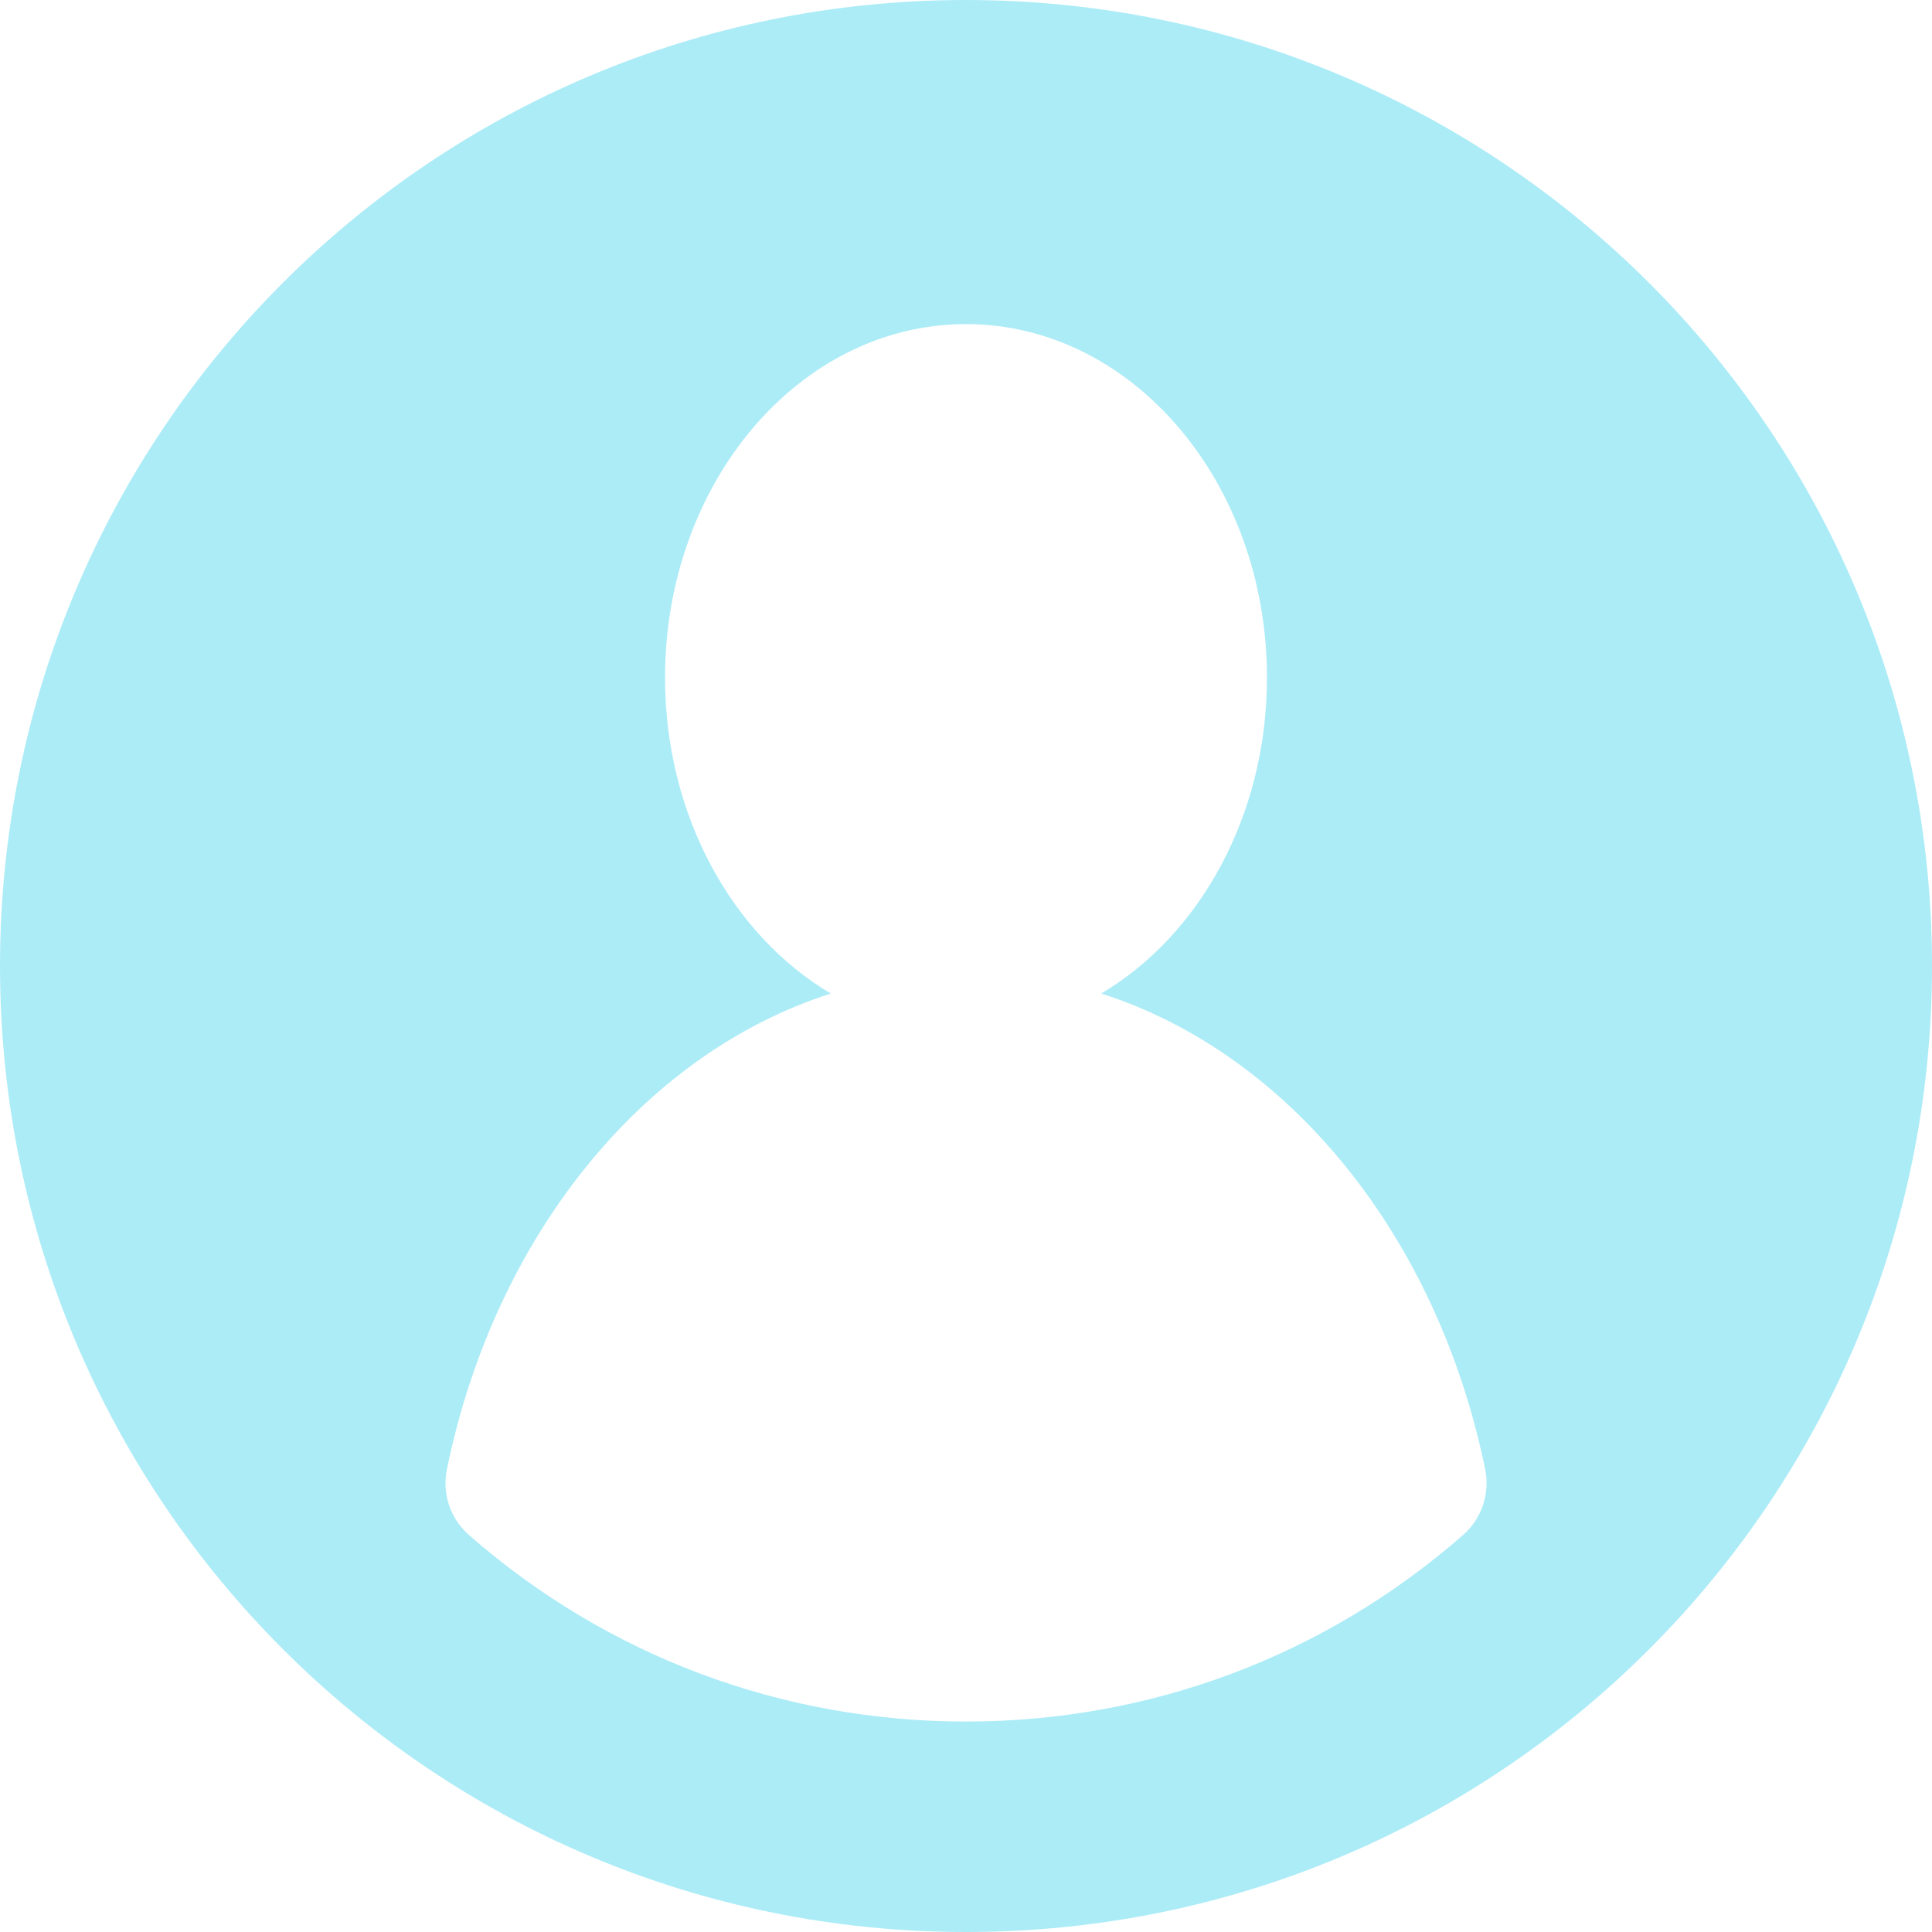
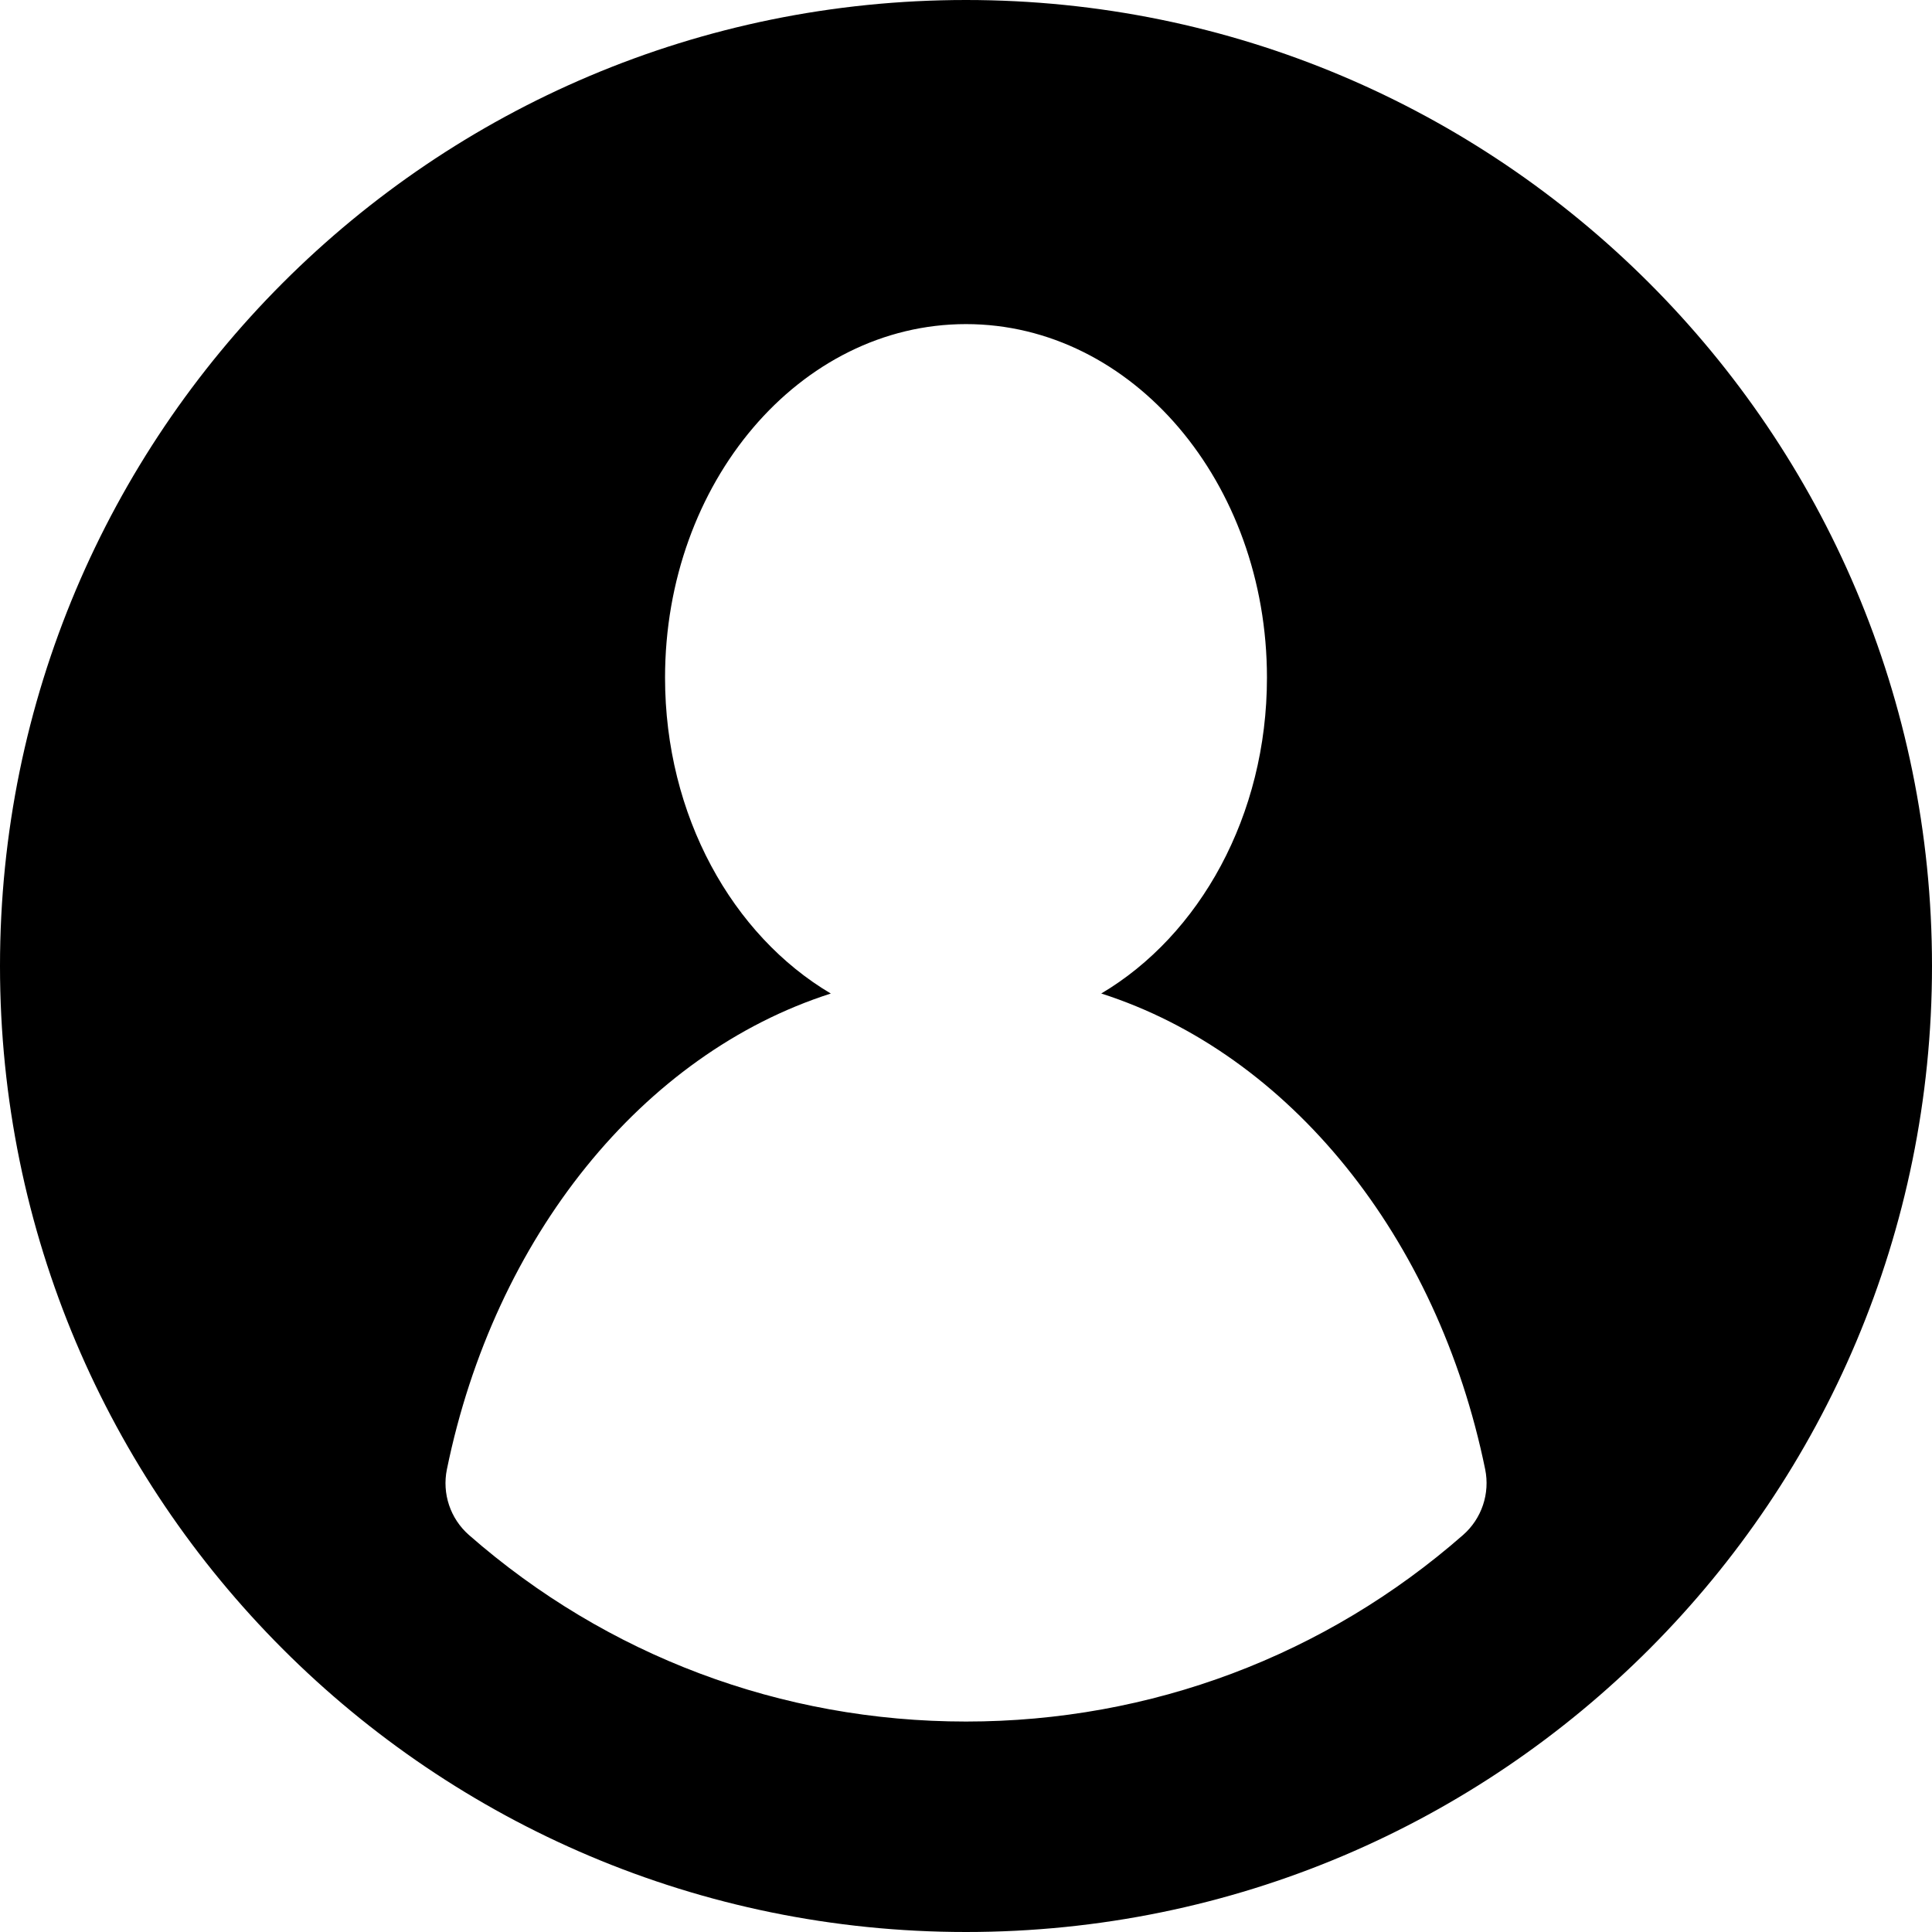
<svg xmlns="http://www.w3.org/2000/svg" version="1.1" id="Layer_1" x="0px" y="0px" viewBox="0 0 459 459" style="enable-background:new 0 0 459 459;" xml:space="preserve">
  <g>
    <g>
-       <path fill="#acecf7" d="M229.5,0C102.53,0,0,102.845,0,229.5C0,356.301,102.719,459,229.5,459C356.851,459,459,355.815,459,229.5    C459,102.547,356.079,0,229.5,0z M347.601,364.67C314.887,393.338,273.4,409,229.5,409c-43.892,0-85.372-15.657-118.083-44.314    c-4.425-3.876-6.425-9.834-5.245-15.597c11.3-55.195,46.457-98.725,91.209-113.047C174.028,222.218,158,193.817,158,161    c0-46.392,32.012-84,71.5-84c39.488,0,71.5,37.608,71.5,84c0,32.812-16.023,61.209-39.369,75.035    c44.751,14.319,79.909,57.848,91.213,113.038C354.023,354.828,352.019,360.798,347.601,364.67z" />
+       <path d="M229.5,0C102.53,0,0,102.845,0,229.5C0,356.301,102.719,459,229.5,459C356.851,459,459,355.815,459,229.5    C459,102.547,356.079,0,229.5,0z M347.601,364.67C314.887,393.338,273.4,409,229.5,409c-43.892,0-85.372-15.657-118.083-44.314    c-4.425-3.876-6.425-9.834-5.245-15.597c11.3-55.195,46.457-98.725,91.209-113.047C174.028,222.218,158,193.817,158,161    c0-46.392,32.012-84,71.5-84c39.488,0,71.5,37.608,71.5,84c0,32.812-16.023,61.209-39.369,75.035    c44.751,14.319,79.909,57.848,91.213,113.038C354.023,354.828,352.019,360.798,347.601,364.67z" />
    </g>
  </g>
  <g>
</g>
  <g>
</g>
  <g>
</g>
  <g>
</g>
  <g>
</g>
  <g>
</g>
  <g>
</g>
  <g>
</g>
  <g>
</g>
  <g>
</g>
  <g>
</g>
  <g>
</g>
  <g>
</g>
  <g>
</g>
  <g>
</g>
</svg>
